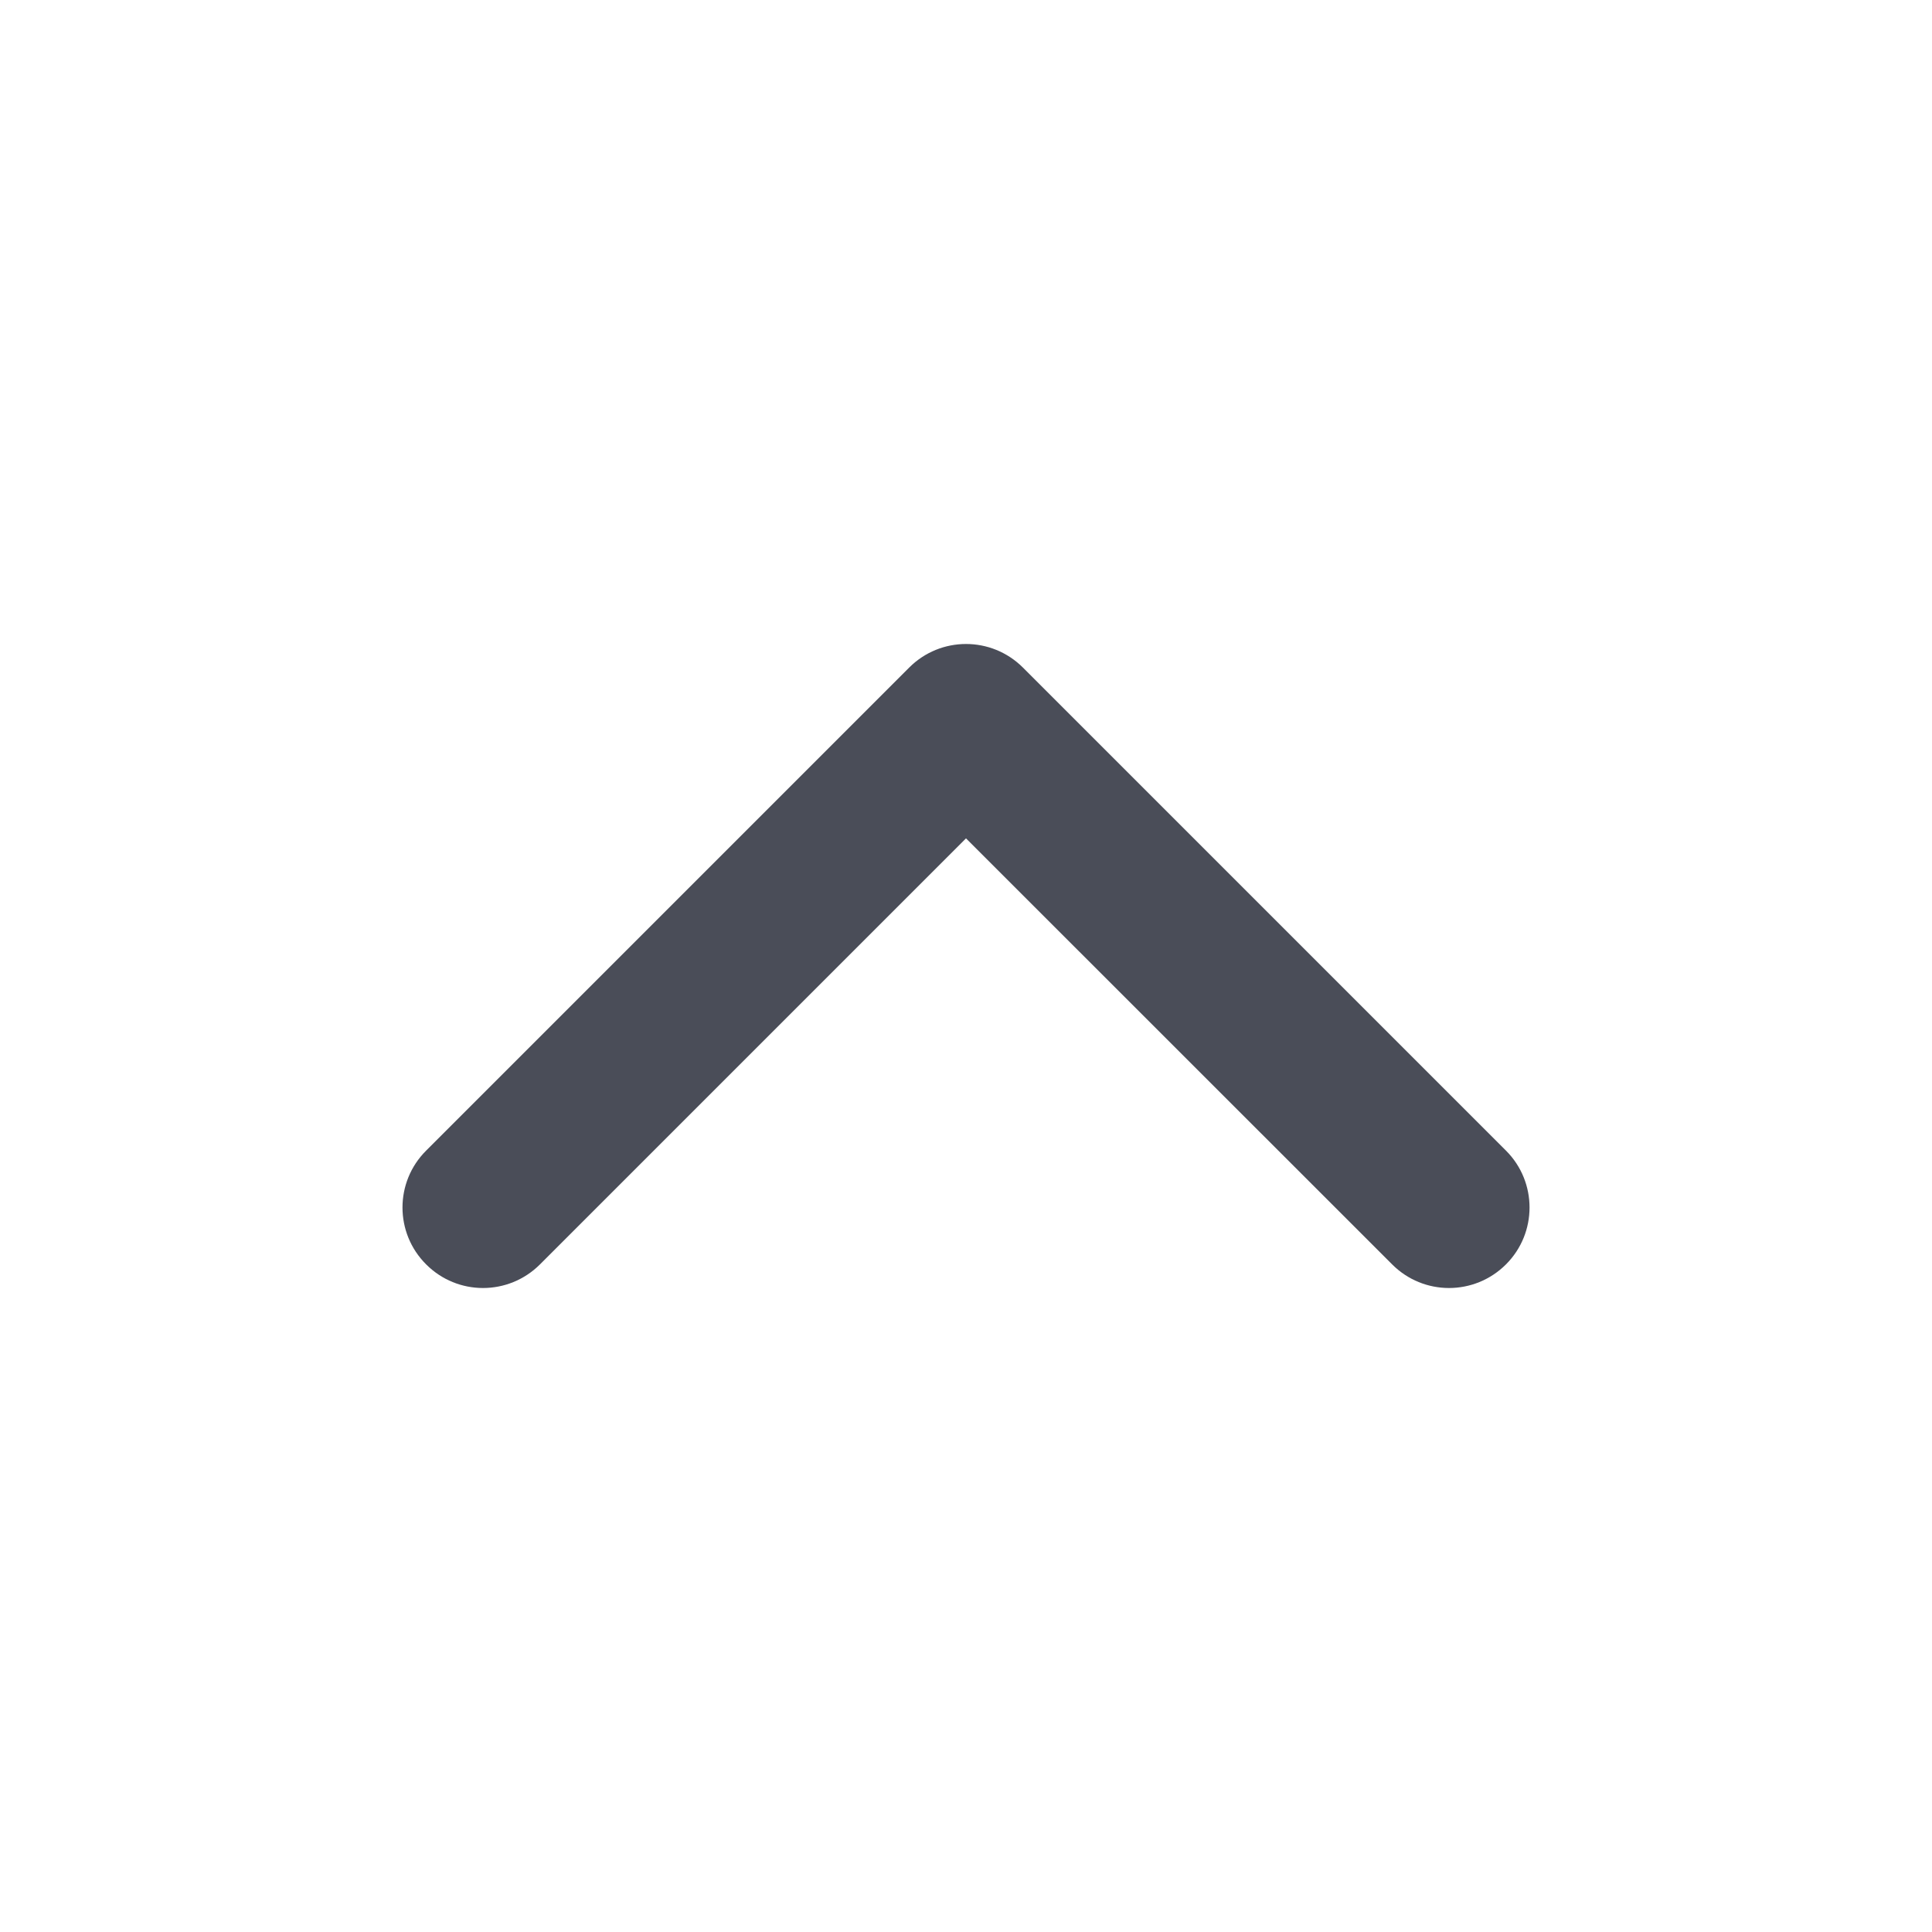
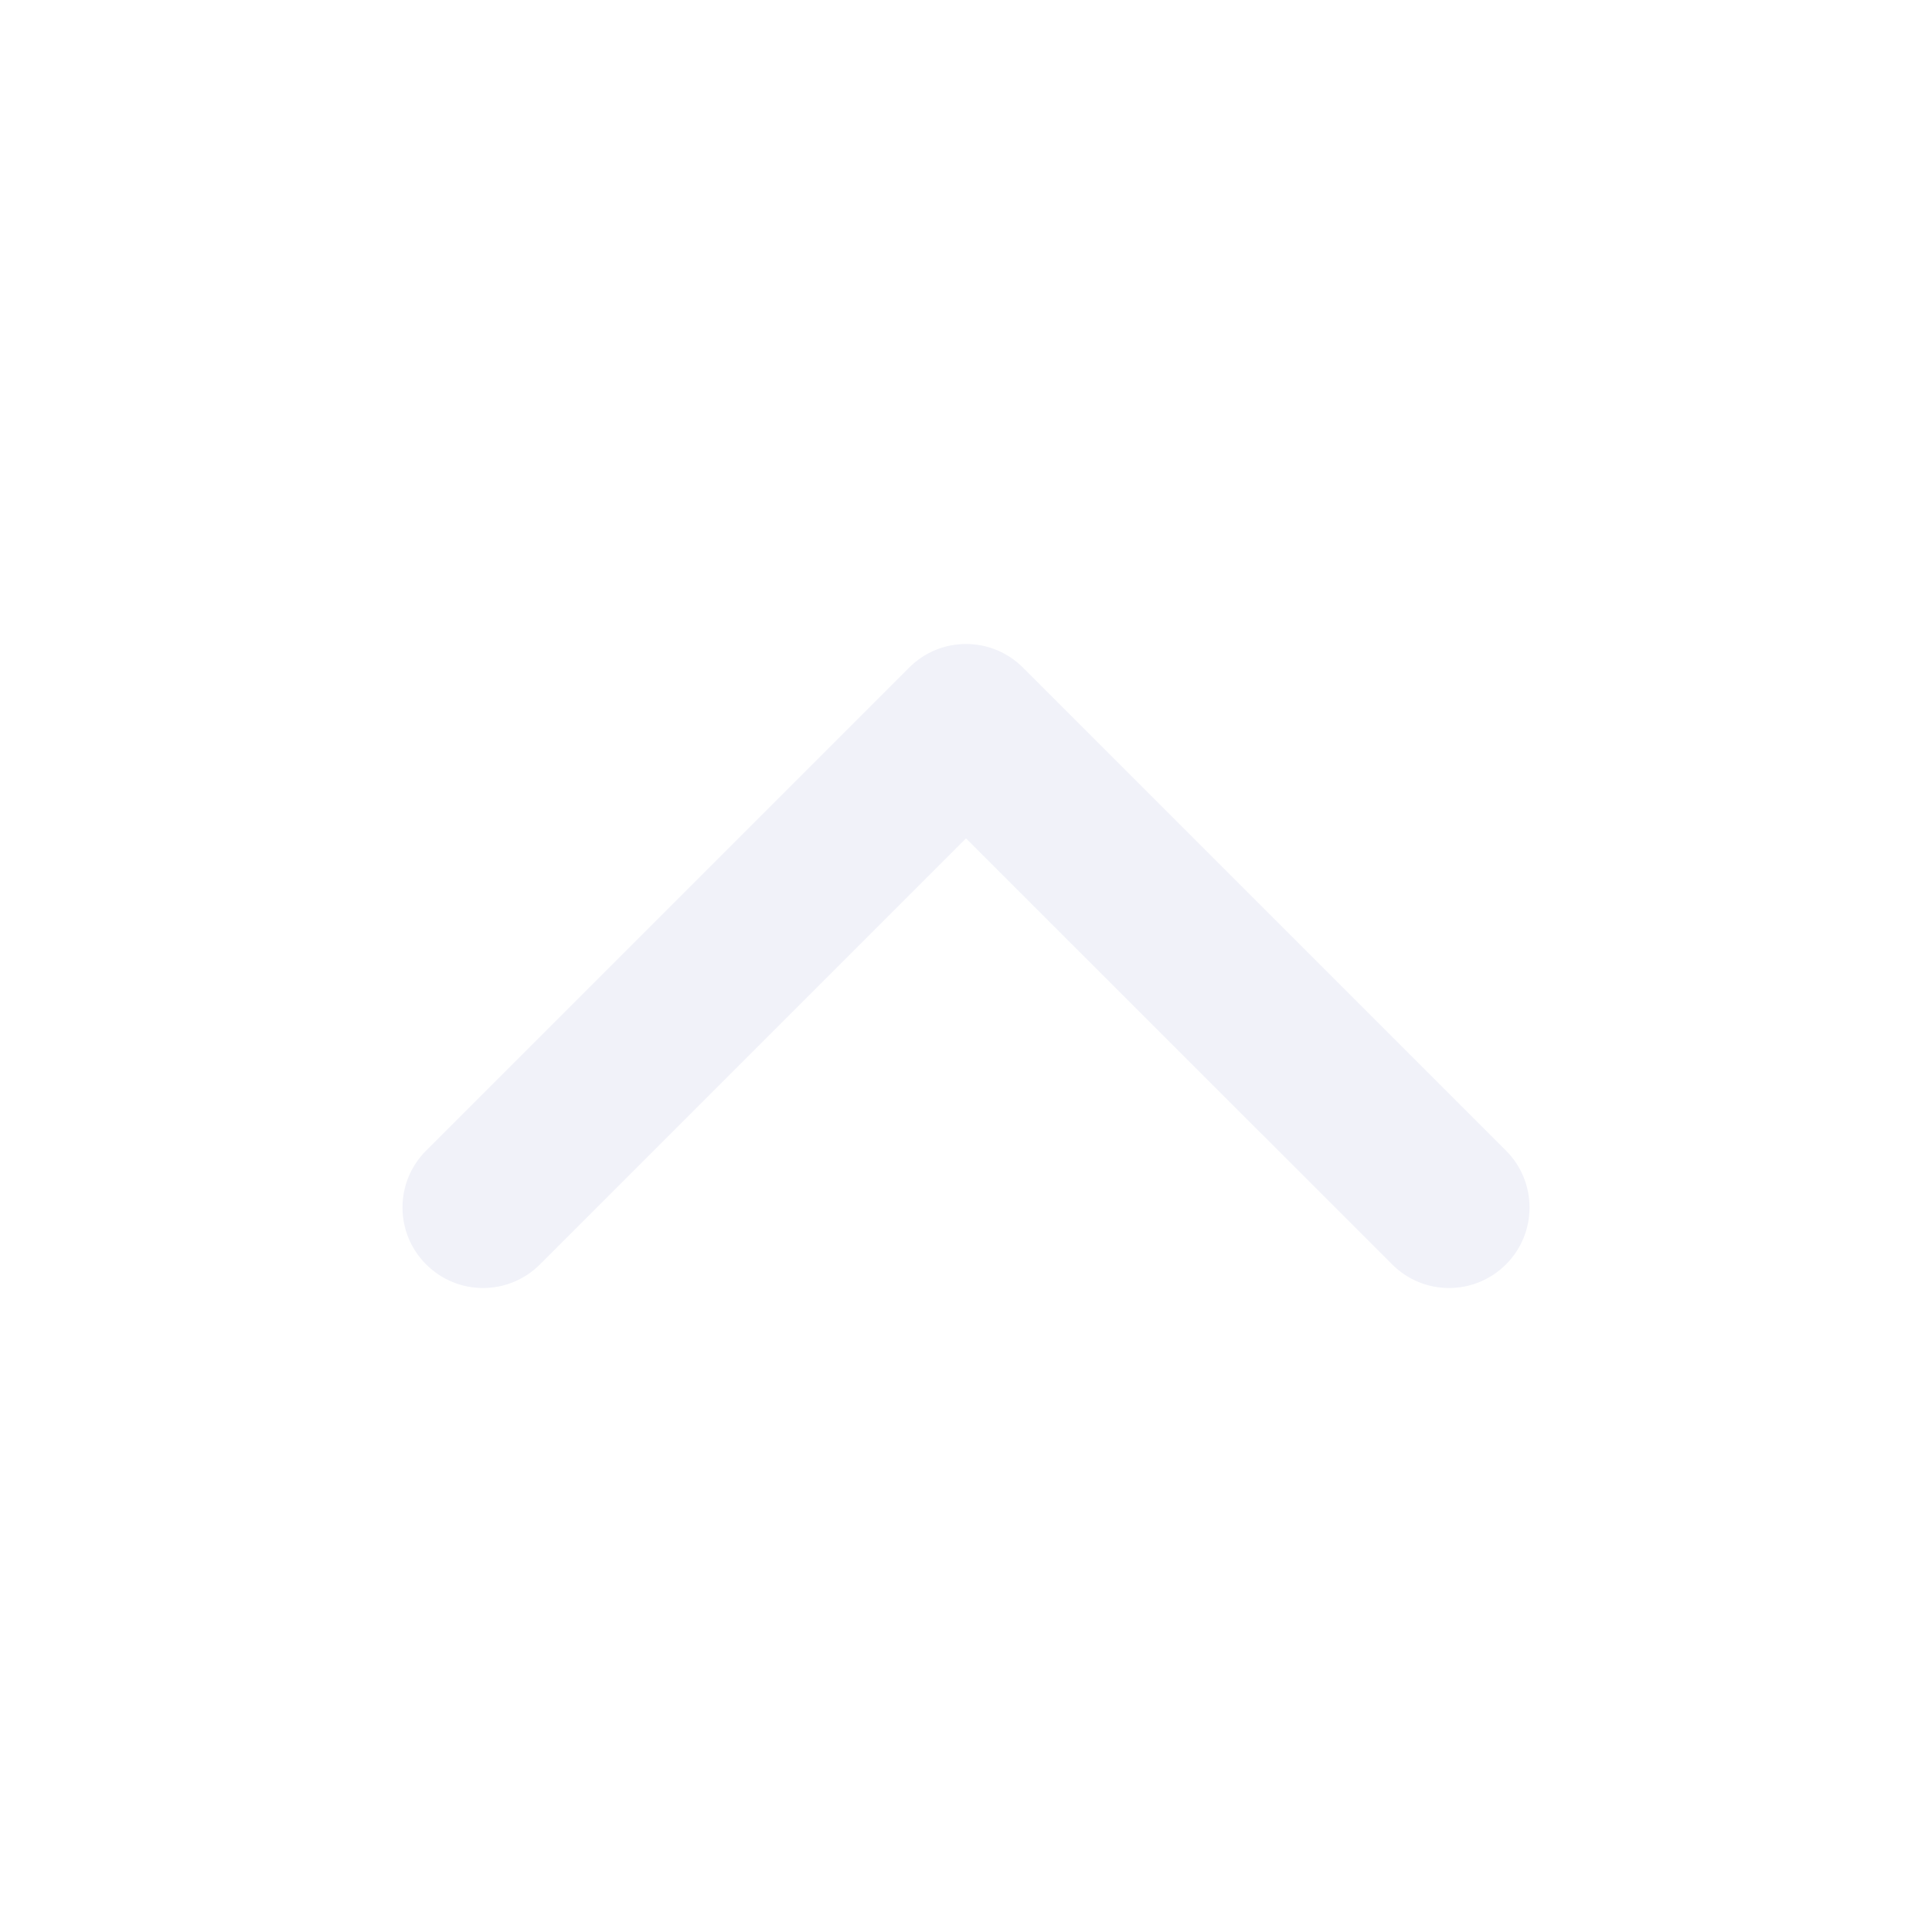
<svg xmlns="http://www.w3.org/2000/svg" width="16" height="16" viewBox="0 0 16 16" fill="none">
-   <path fill-rule="evenodd" clip-rule="evenodd" d="M3.529 10.471C3.268 10.211 3.268 9.789 3.529 9.529L7.529 5.529C7.789 5.268 8.211 5.268 8.472 5.529L12.472 9.529C12.732 9.789 12.732 10.211 12.472 10.471C12.211 10.732 11.789 10.732 11.529 10.471L8 6.943L4.472 10.471C4.211 10.732 3.789 10.732 3.529 10.471Z" fill="#4A4D58" />
+   <path fill-rule="evenodd" clip-rule="evenodd" d="M3.529 10.471C3.268 10.211 3.268 9.789 3.529 9.529L7.529 5.529C7.789 5.268 8.211 5.268 8.472 5.529L12.472 9.529C12.732 9.789 12.732 10.211 12.472 10.471C12.211 10.732 11.789 10.732 11.529 10.471L8 6.943L4.472 10.471C4.211 10.732 3.789 10.732 3.529 10.471Z" fill="#F1F2F9" />
</svg>
